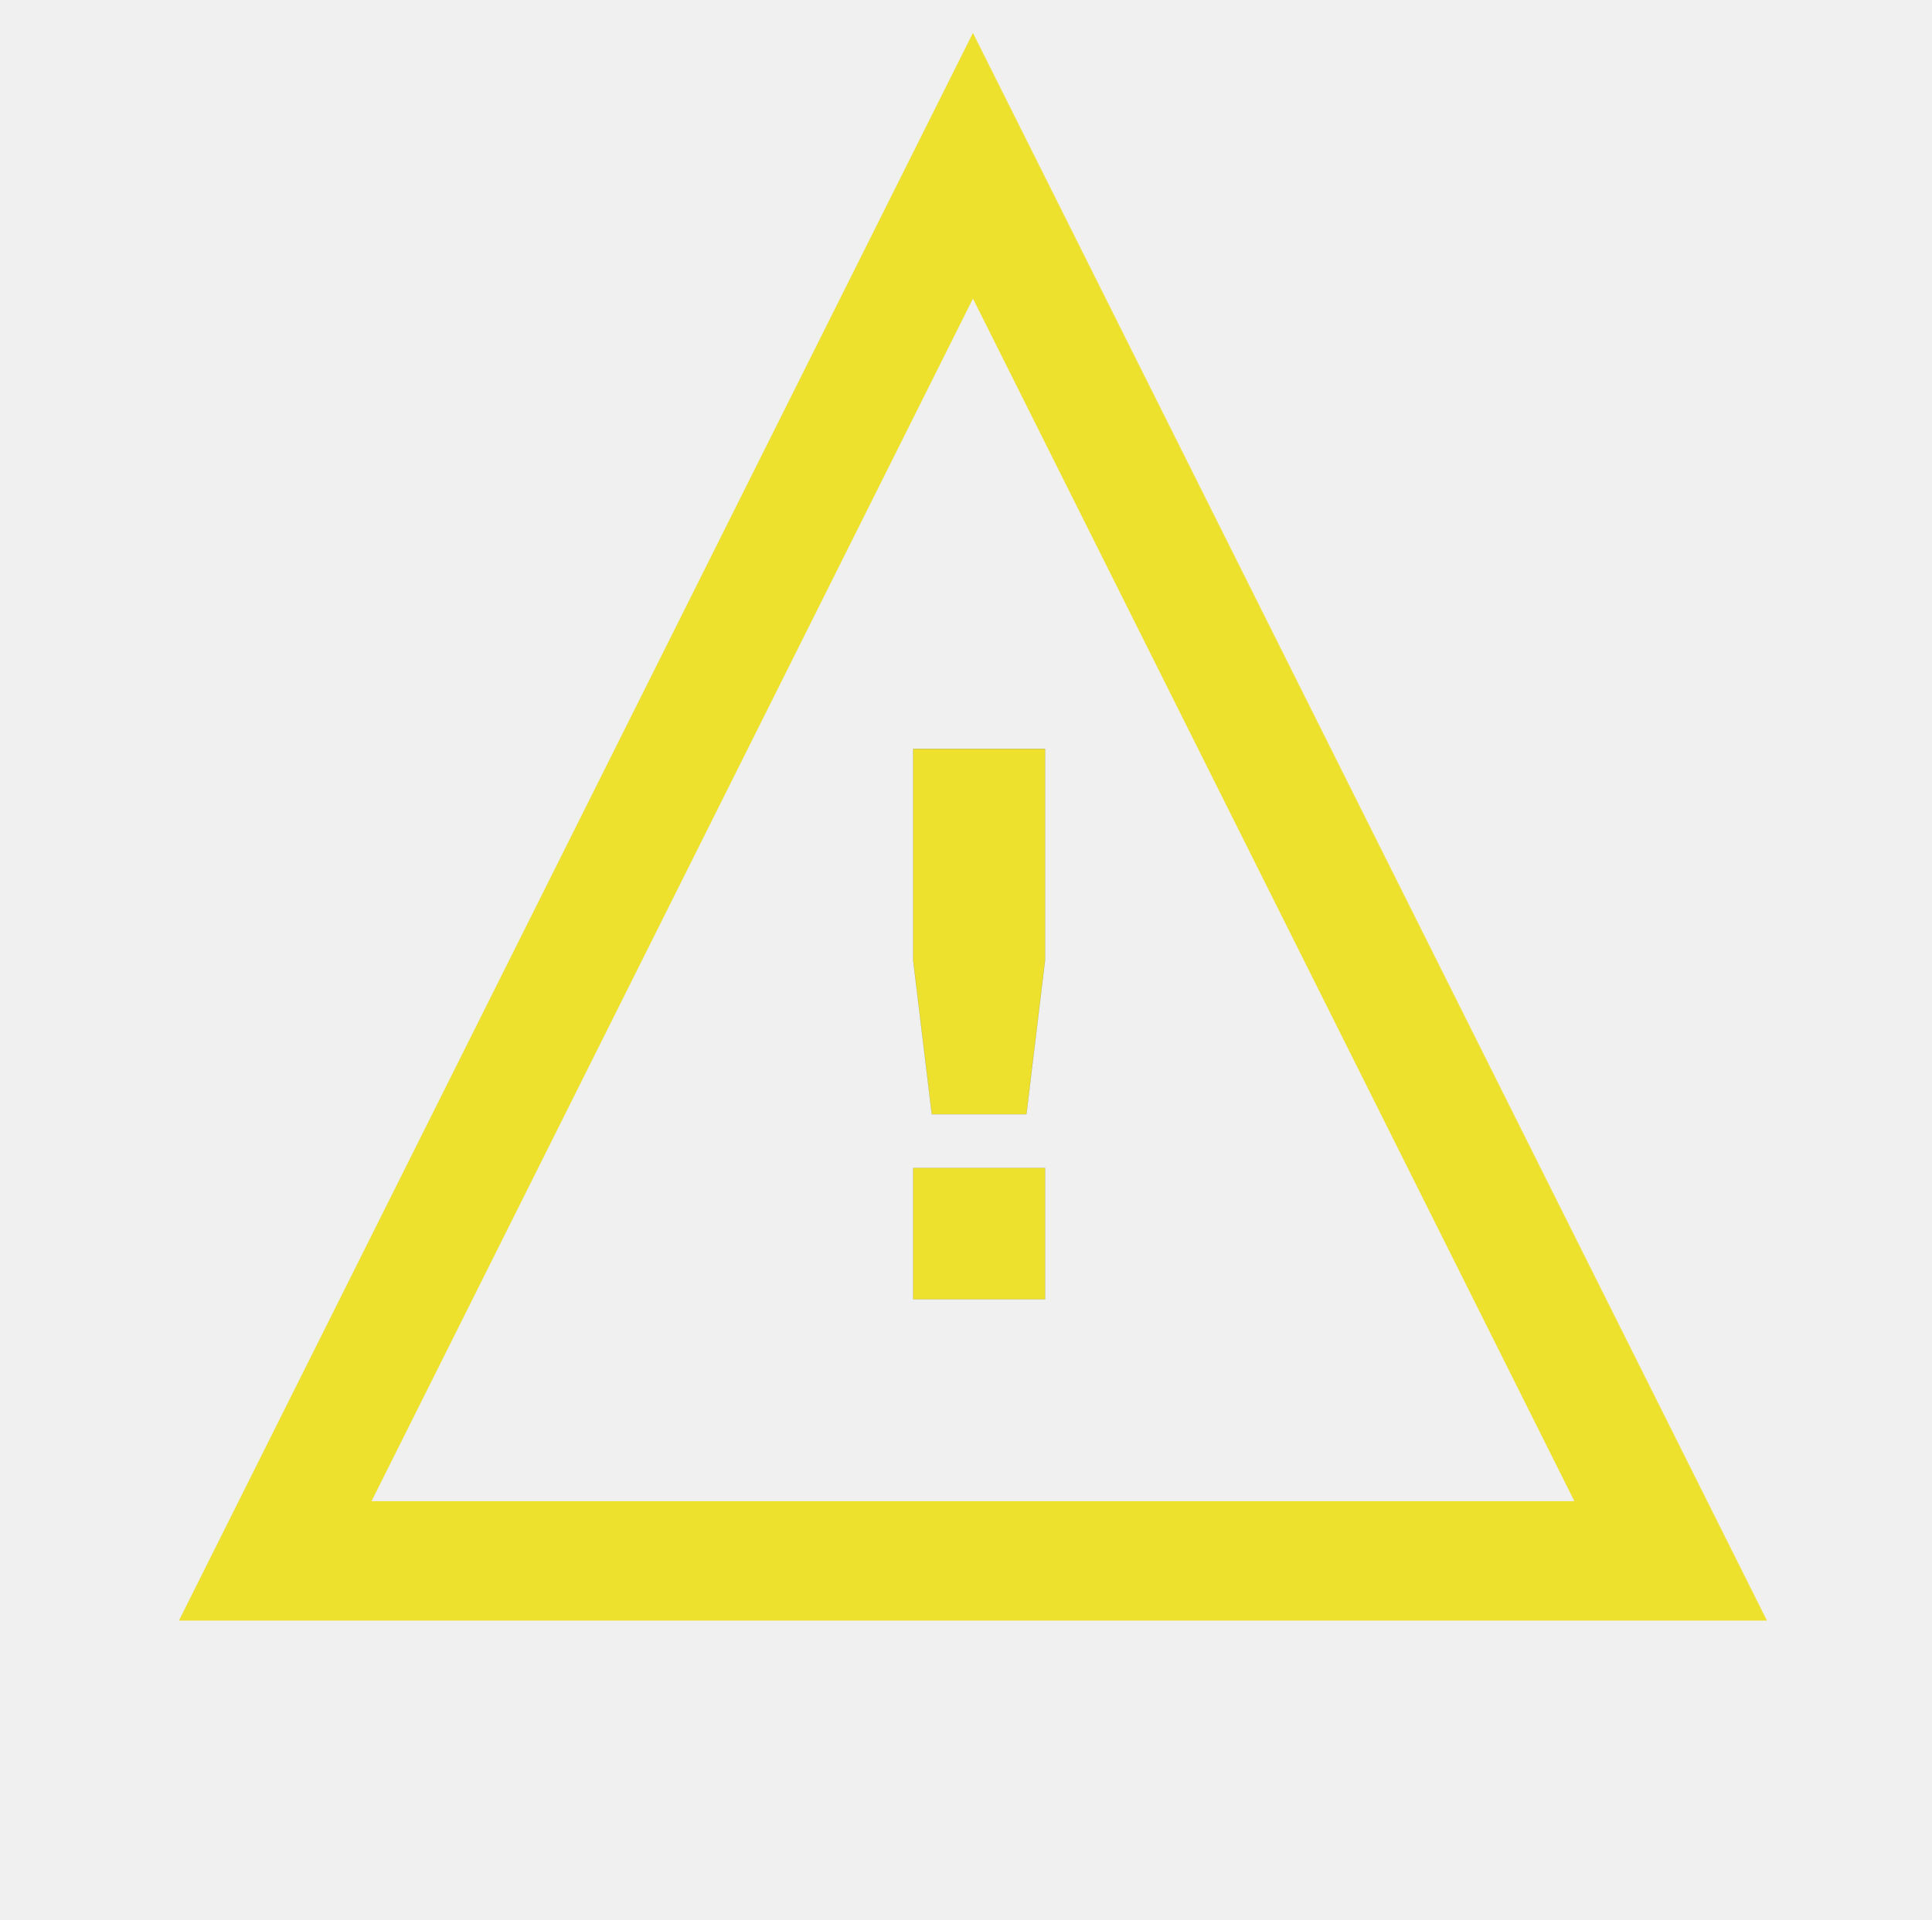
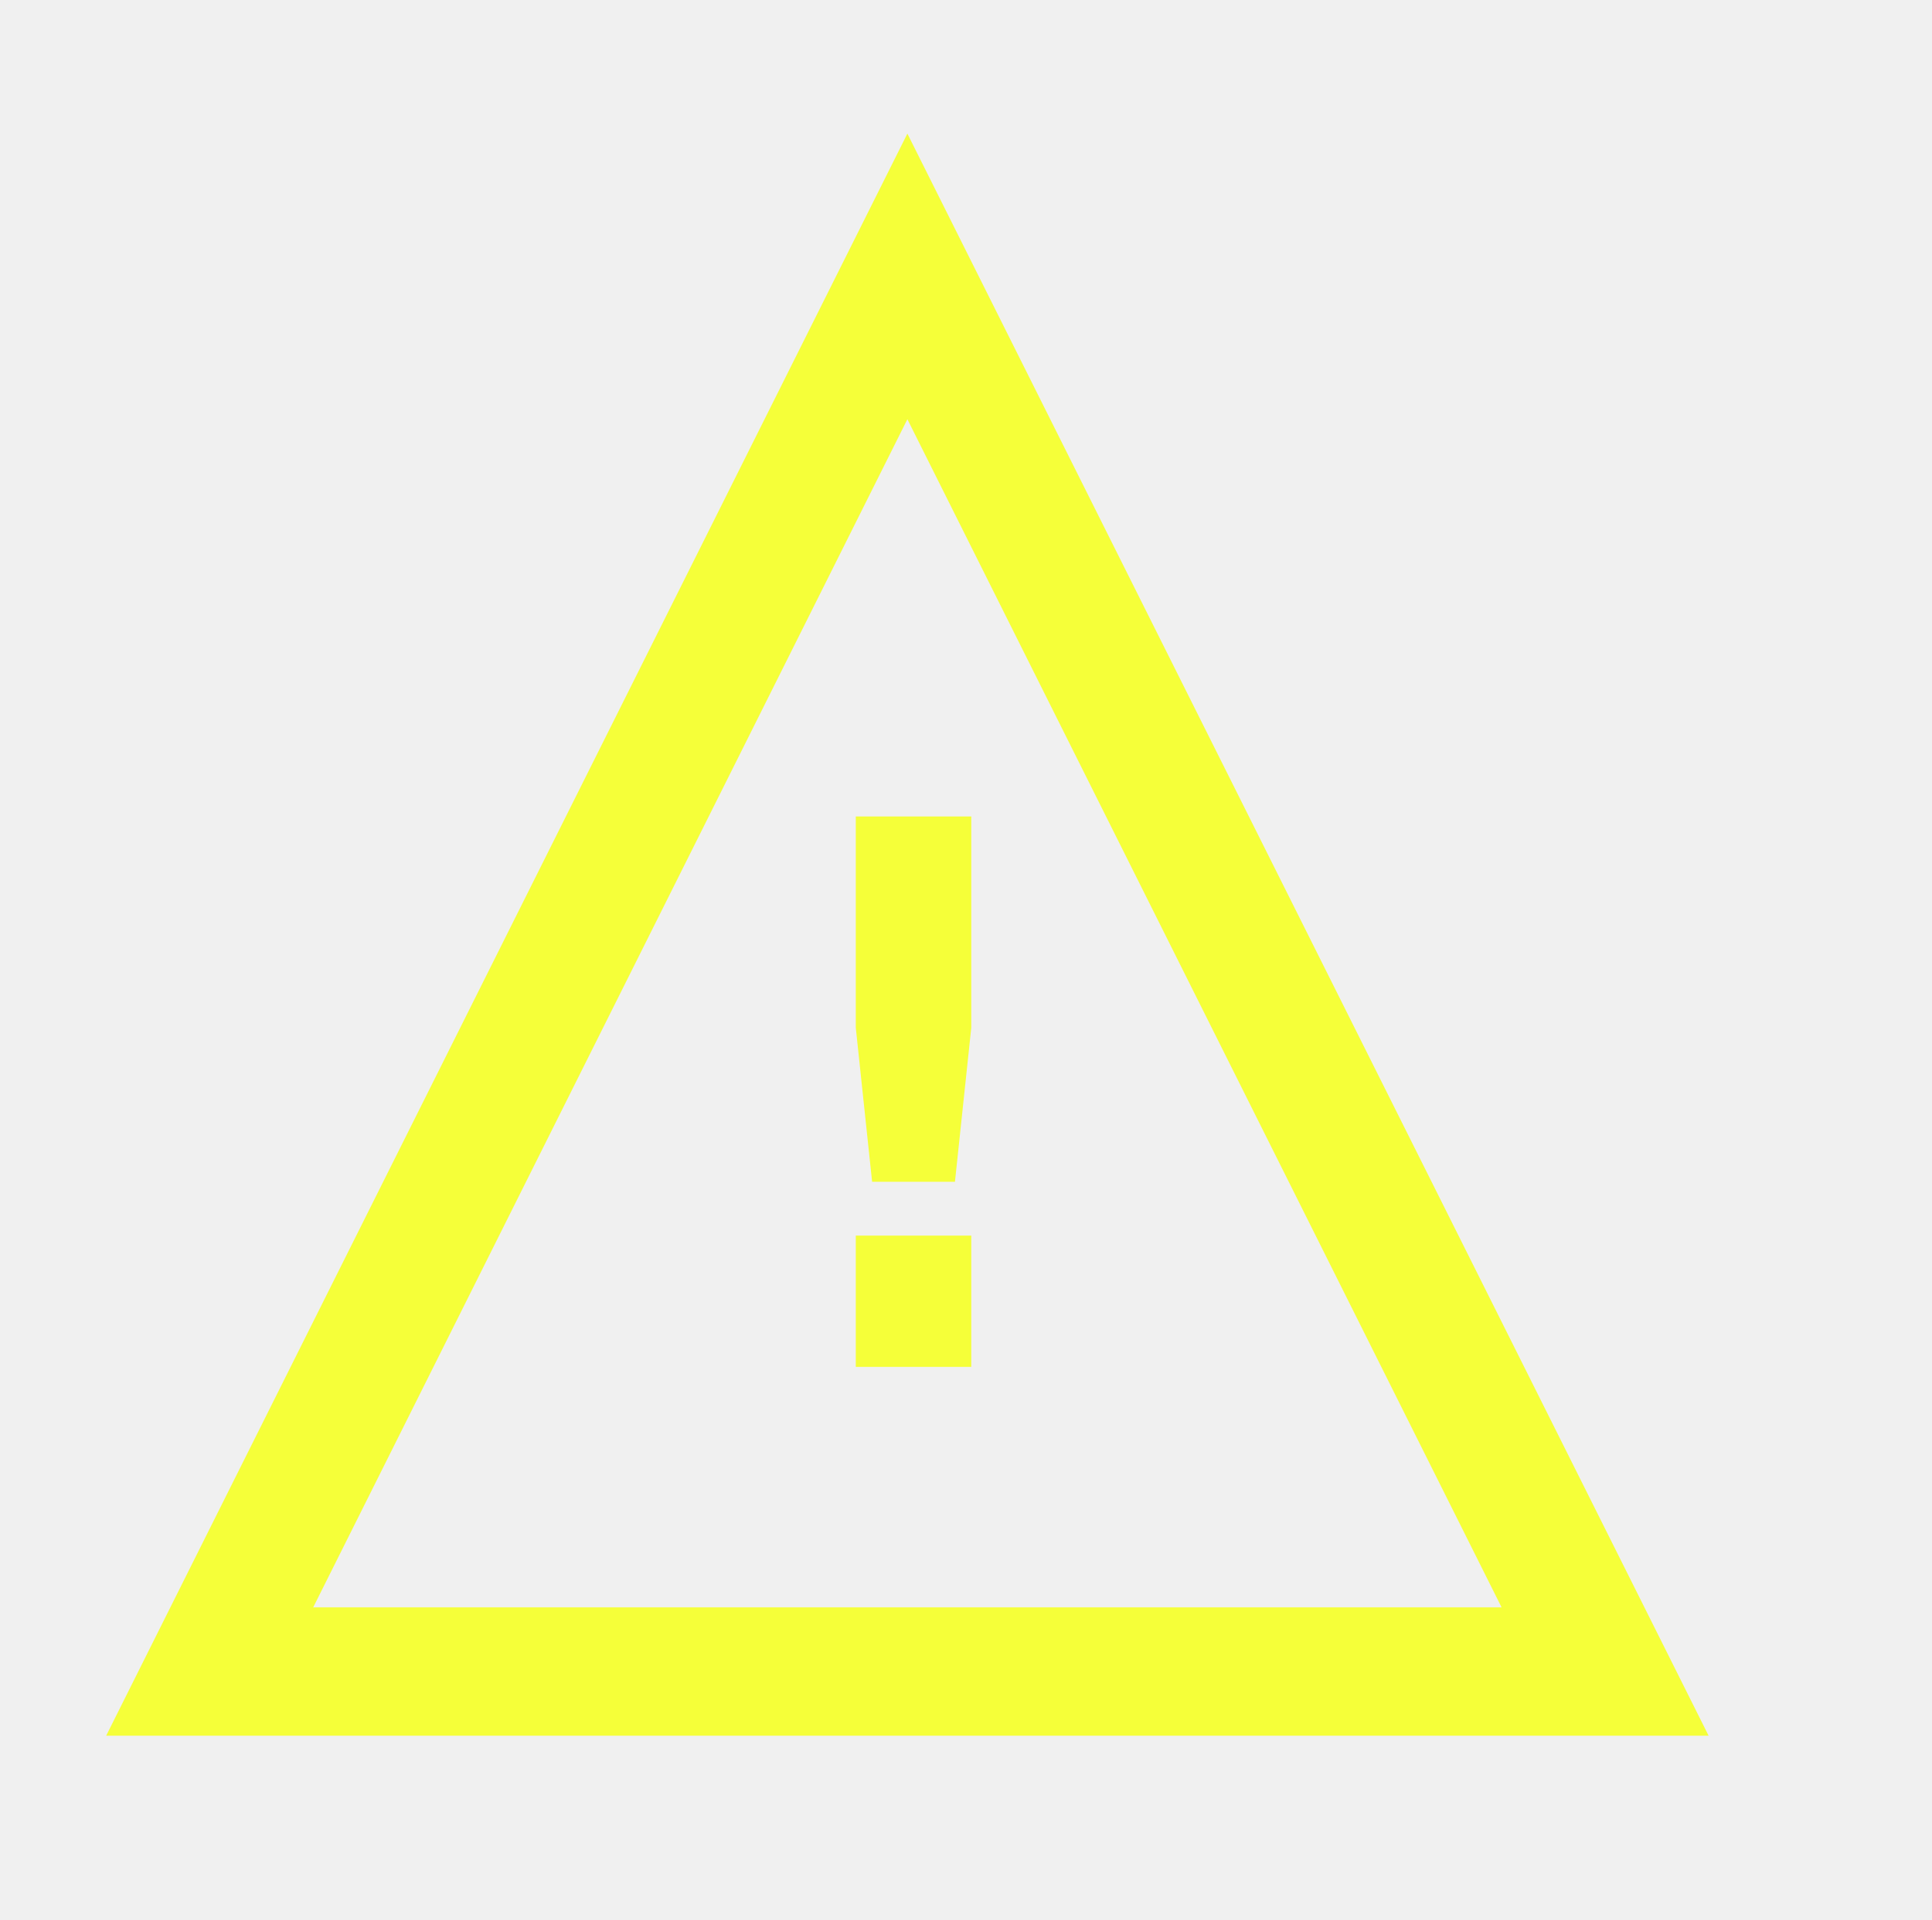
<svg xmlns="http://www.w3.org/2000/svg" height="236.16pt" version="1.1" viewBox="0 0 150 150" width="237.6pt">
  <defs>
    <style type="text/css">*{stroke-linecap:butt;stroke-linejoin:round;}</style>
  </defs>
  <g id="figure_1" transform="matrix(0.993378, 0, 0, 0.999828, 0, 0)">
    <g id="axes_1" transform="matrix(0.845654, 0, 0, 0.845654, -24.96371, -24.84193)">
-       <g transform="matrix(1.162666, 0, 0, 1.162666, -18.10537, -19.9943)">
-         <g>
-           <g id="patch_3">
-             <path clip-path="url(#pc34a678fec)" d="M 118.308 55.638 L 62.508 166.518 L 174.108 166.518 L 118.308 55.638 Z" style="fill: none; stroke-linejoin: miter; stroke-width: 9.492px; stroke: rgb(238, 225, 45);" />
-           </g>
-           <g id="text_1">
-             <g style="fill:#ffffff;" transform="translate(105.1172 145.7243)scale(0.6 -0.6)">
-               <defs>
-                 <path d="M 897 4666 L 2022 4666 L 2022 2875 L 1863 1569 L 1056 1569 L 897 2875 L 897 4666 z M 897 1113 L 2022 1113 L 2022 0 L 897 0 L 897 1113 z " id="DejaVuSans-Bold-21" transform="scale(0.015625)" />
-               </defs>
-               <path d="M 897 4666 L 2022 4666 L 2022 2875 L 1863 1569 L 1056 1569 L 897 2875 L 897 4666 z M 897 1113 L 2022 1113 L 2022 0 L 897 0 L 897 1113 z " transform="matrix(0.015625, 0, 0, 0.015625, 0, 0)" style="stroke: rgb(87, 93, 20); fill: rgb(238, 225, 45);" />
-             </g>
+       <g transform="matrix(1, 0, 0, 1, -22.10561, 3.218715)">
+         <g id="patch_3" transform="matrix(1.162666, 0, 0, 1.162666, -2.669559, -21.13032)">
+           <path clip-path="url(#pc34a678fec)" d="M 118.8 62.64 L 63 173.52 L 174.6 173.52 z " style="fill: none; stroke-linejoin: miter; stroke: rgb(245, 255, 57); stroke-width: 10.205px;" />
+         </g>
+         <g id="text_1" transform="matrix(1.018118, 0, 0, 1.162666, 15.07439, -16.96492)" style="">
+           <g style="fill:#ffffff;" transform="translate(105.1172 145.7243)scale(0.6 -0.6)">
+             <defs>
+               <path d="M 897 4666 L 2022 4666 L 2022 2875 L 1863 1569 L 1056 1569 L 897 2875 L 897 4666 z M 897 1113 L 2022 1113 L 2022 0 L 897 0 L 897 1113 z " id="DejaVuSans-Bold-21" transform="scale(0.015625)" />
+             </defs>
+             <path d="M 897 4666 L 2022 4666 L 2022 2875 L 1863 1569 L 1056 1569 L 897 2875 L 897 4666 z M 897 1113 L 2022 1113 L 2022 0 L 897 0 L 897 1113 z " transform="matrix(0.015625, 0, 0, 0.015625, 0, 0)" style="stroke: rgb(255, 255, 255); fill: rgb(245, 255, 57); stroke-width: 0px;" />
          </g>
        </g>
      </g>
    </g>
  </g>
  <defs>
    <clipPath id="pc34a678fec">
-       <rect height="221.76" width="223.2" x="6.708" y="0.198" />
+       <rect height="221.76" width="223.2" x="7.2" y="7.2" />
    </clipPath>
  </defs>
</svg>
